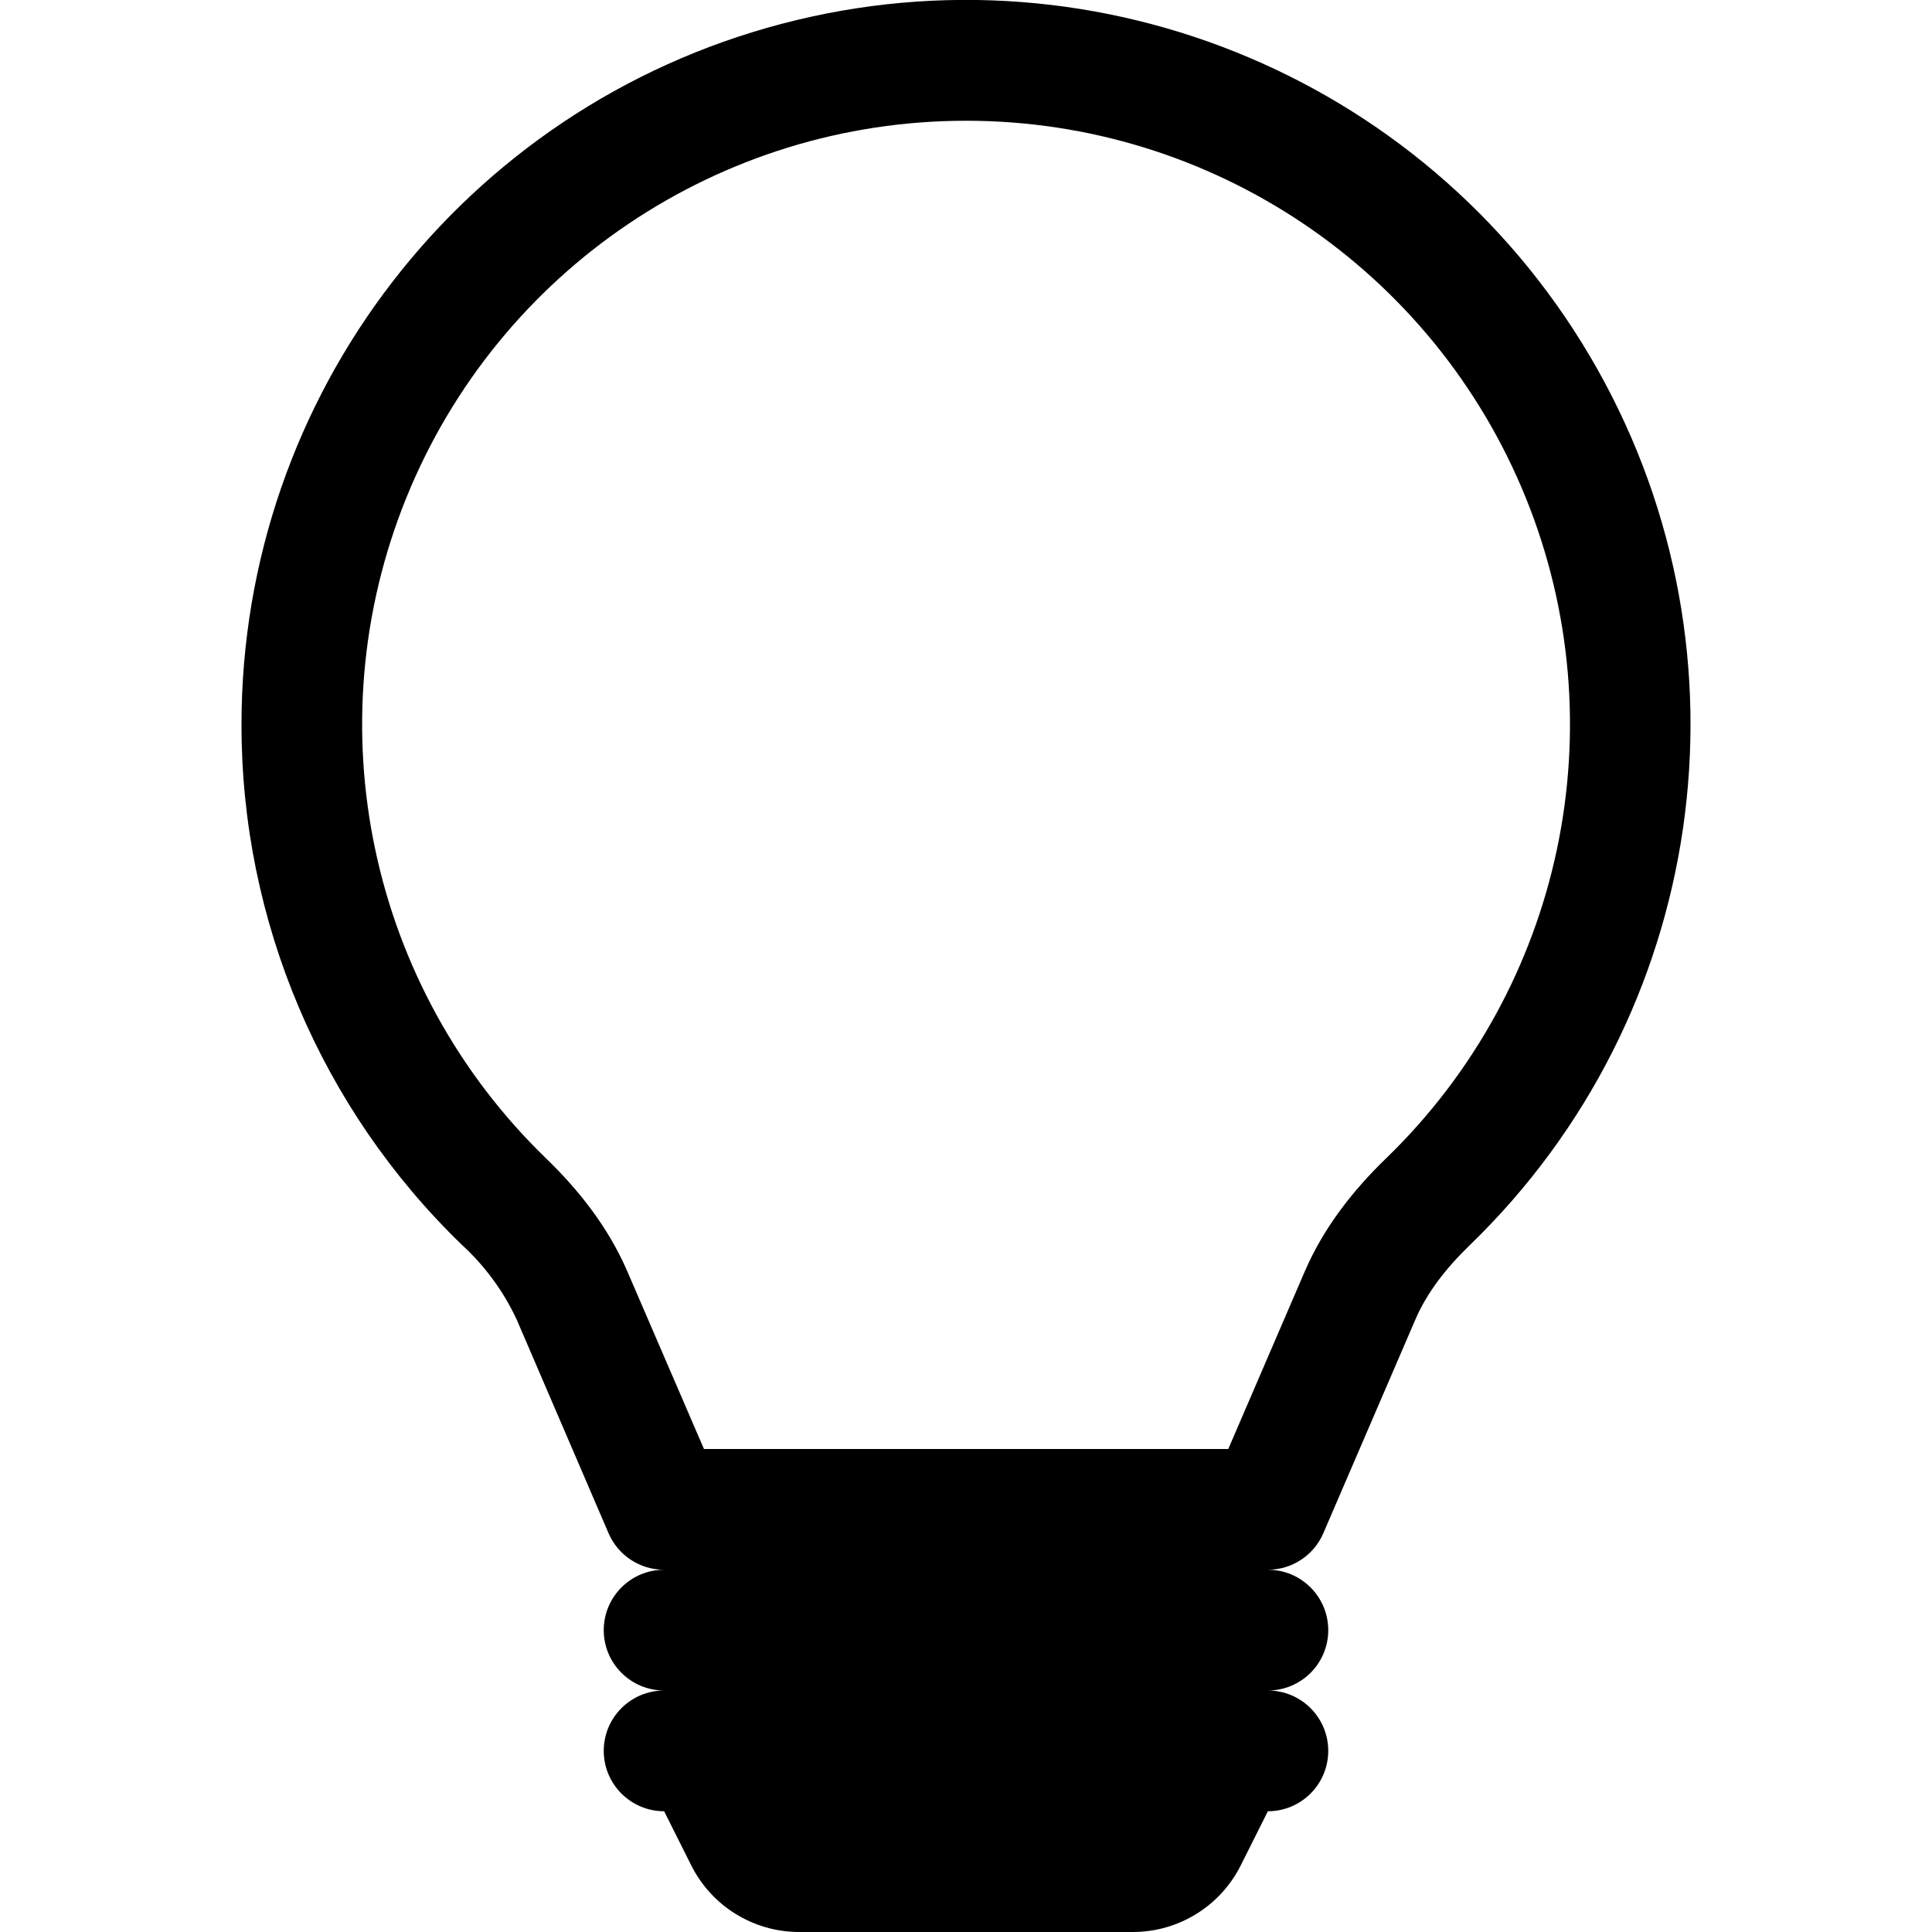
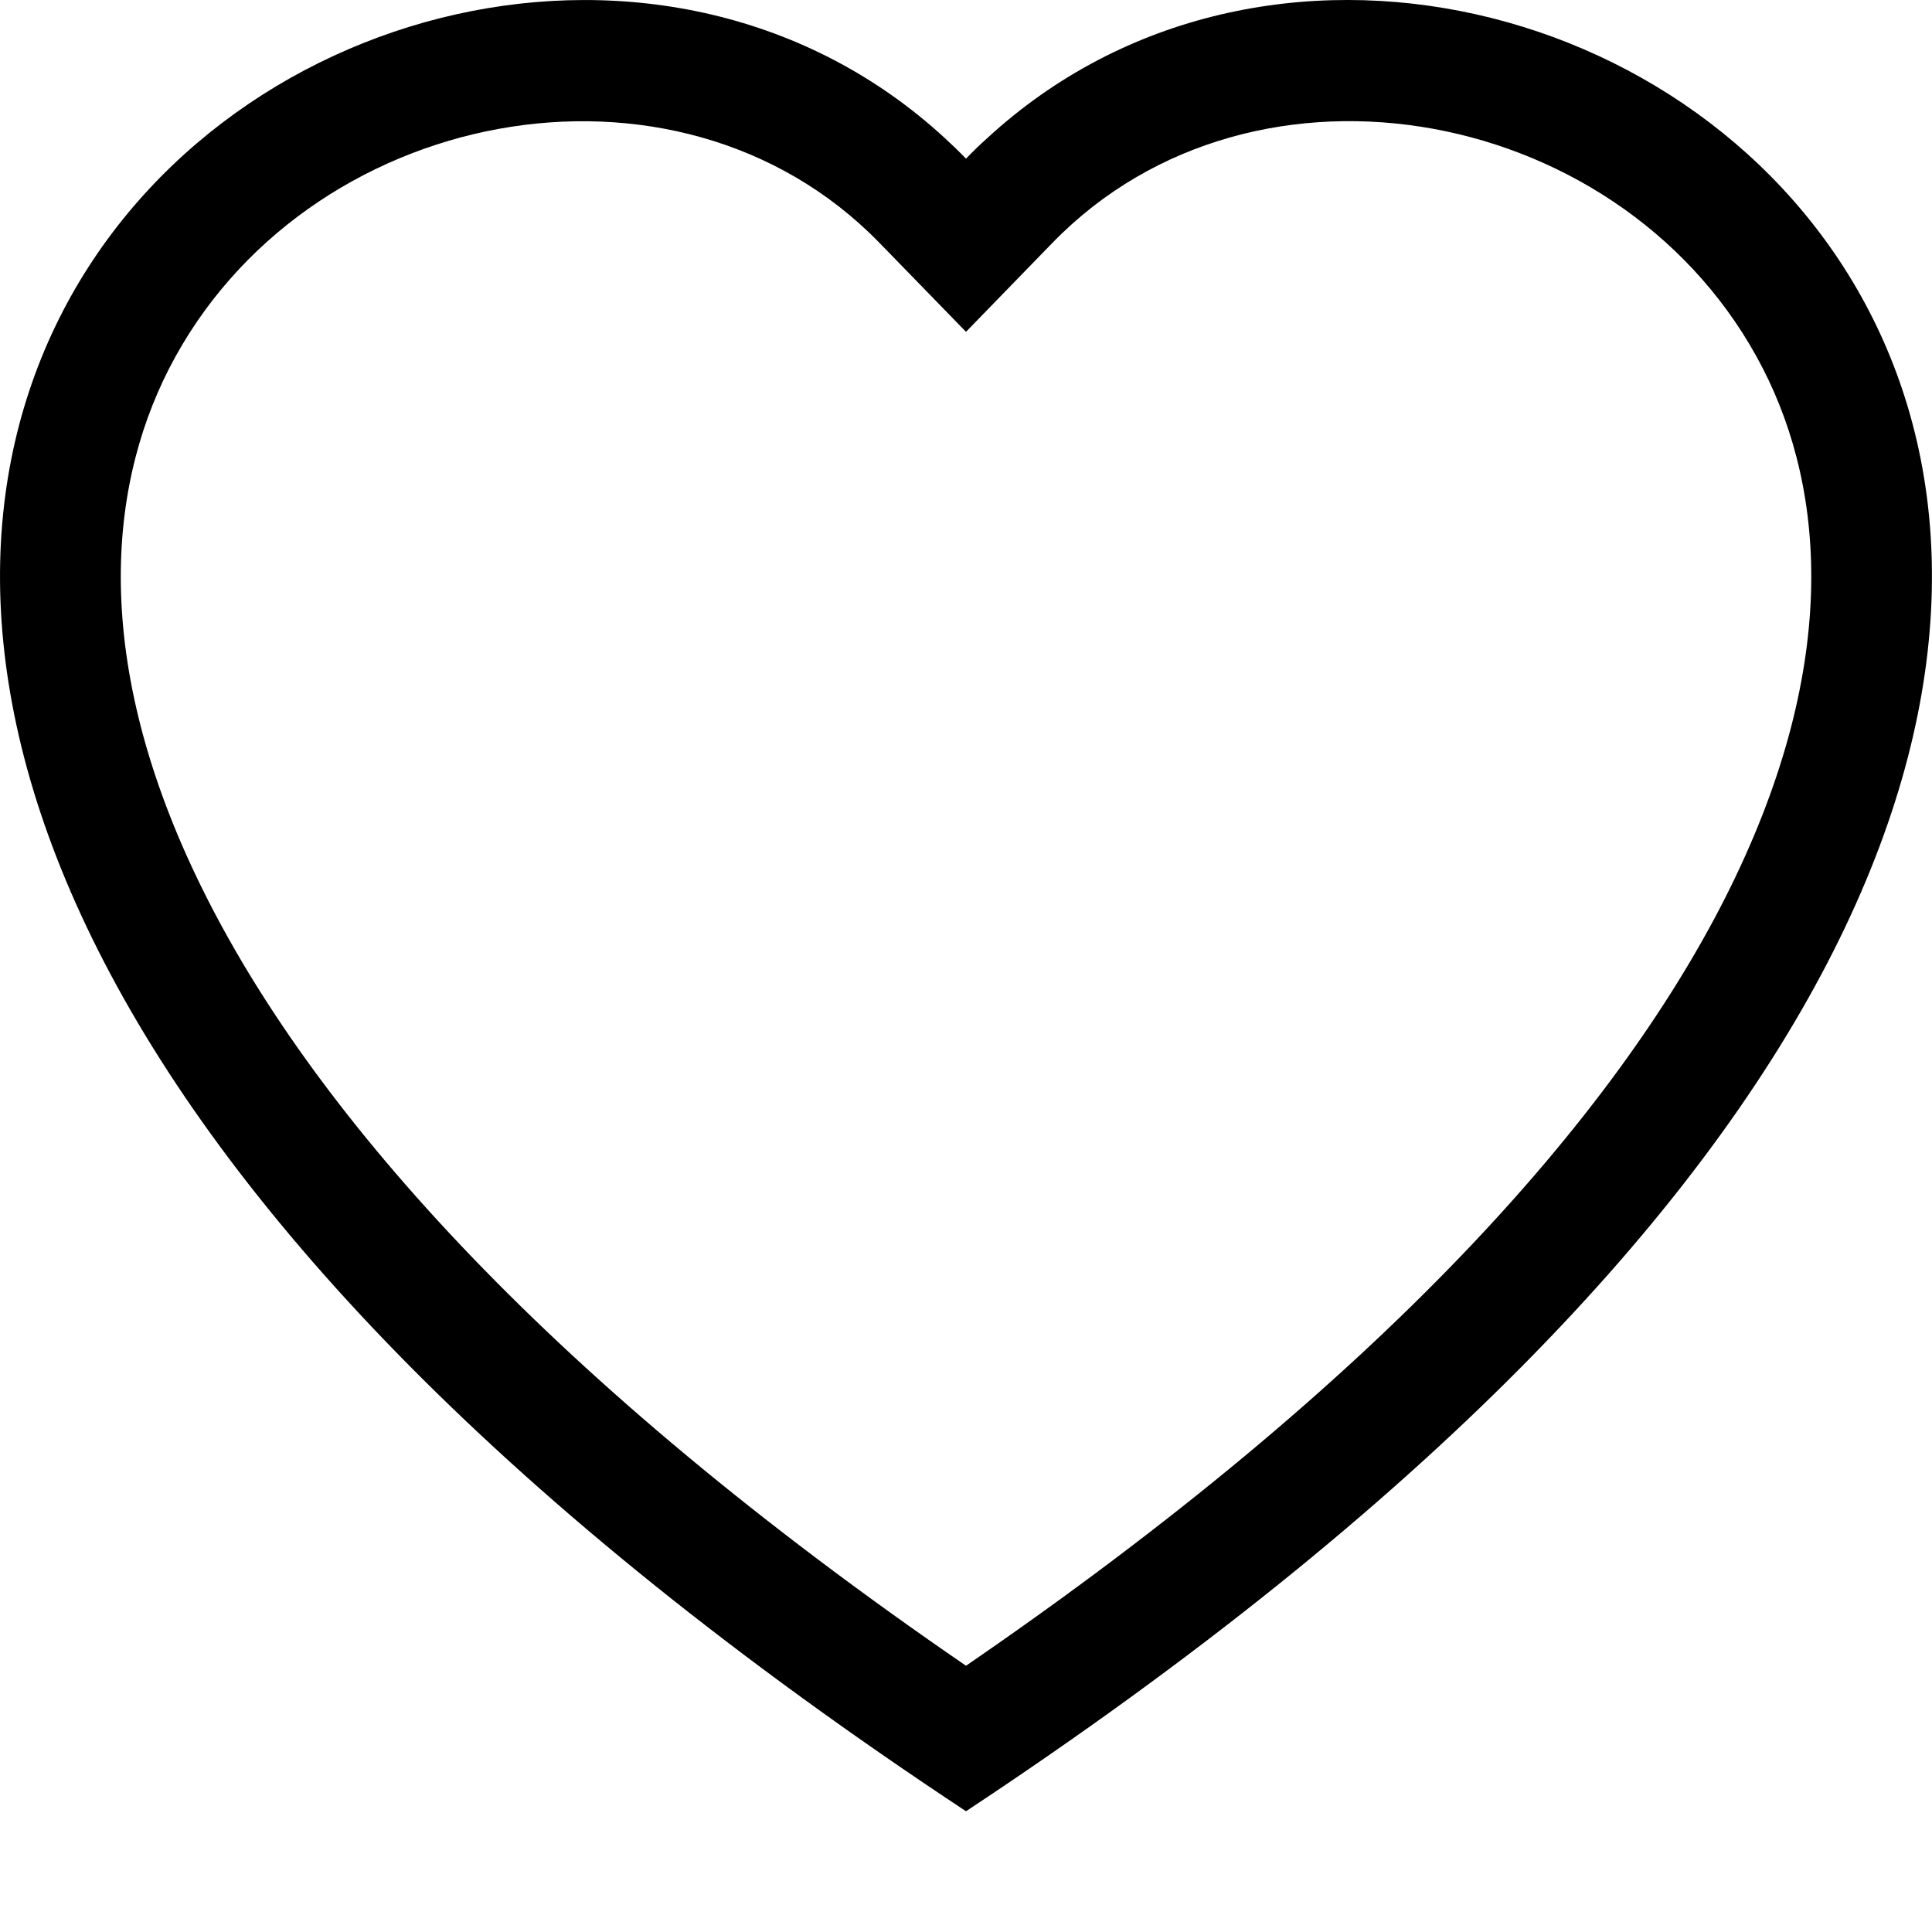
- <svg xmlns="http://www.w3.org/2000/svg" width="16" height="16" fill="currentColor" class="bi bi-lightbulb" viewBox="0 0 16 16">
-   <path d="M2 6a6 6 0 1 1 10.174 4.31c-.203.196-.359.4-.453.619l-.762 1.769A.5.5 0 0 1 10.5 13a.5.5 0 0 1 0 1 .5.5 0 0 1 0 1l-.224.447a1 1 0 0 1-.894.553H6.618a1 1 0 0 1-.894-.553L5.5 15a.5.5 0 0 1 0-1 .5.5 0 0 1 0-1 .5.5 0 0 1-.46-.302l-.761-1.77a1.964 1.964 0 0 0-.453-.618A5.984 5.984 0 0 1 2 6zm6-5a5 5 0 0 0-3.479 8.592c.263.254.514.564.676.941L5.83 12h4.342l.632-1.467c.162-.377.413-.687.676-.941A5 5 0 0 0 8 1z" />
+ <svg xmlns="http://www.w3.org/2000/svg" width="16" height="16" fill="currentColor" class="bi bi-heart" viewBox="0 0 16 16">
+   <path d="m8 2.748-.717-.737C5.6.281 2.514.878 1.4 3.053c-.523 1.023-.641 2.5.314 4.385.92 1.815 2.834 3.989 6.286 6.357 3.452-2.368 5.365-4.542 6.286-6.357.955-1.886.838-3.362.314-4.385C13.486.878 10.4.28 8.717 2.01L8 2.748zM8 15C-7.333 4.868 3.279-3.04 7.824 1.143c.06.055.119.112.176.171a3.12 3.12 0 0 1 .176-.17C12.72-3.042 23.333 4.867 8 15z" />
</svg>
